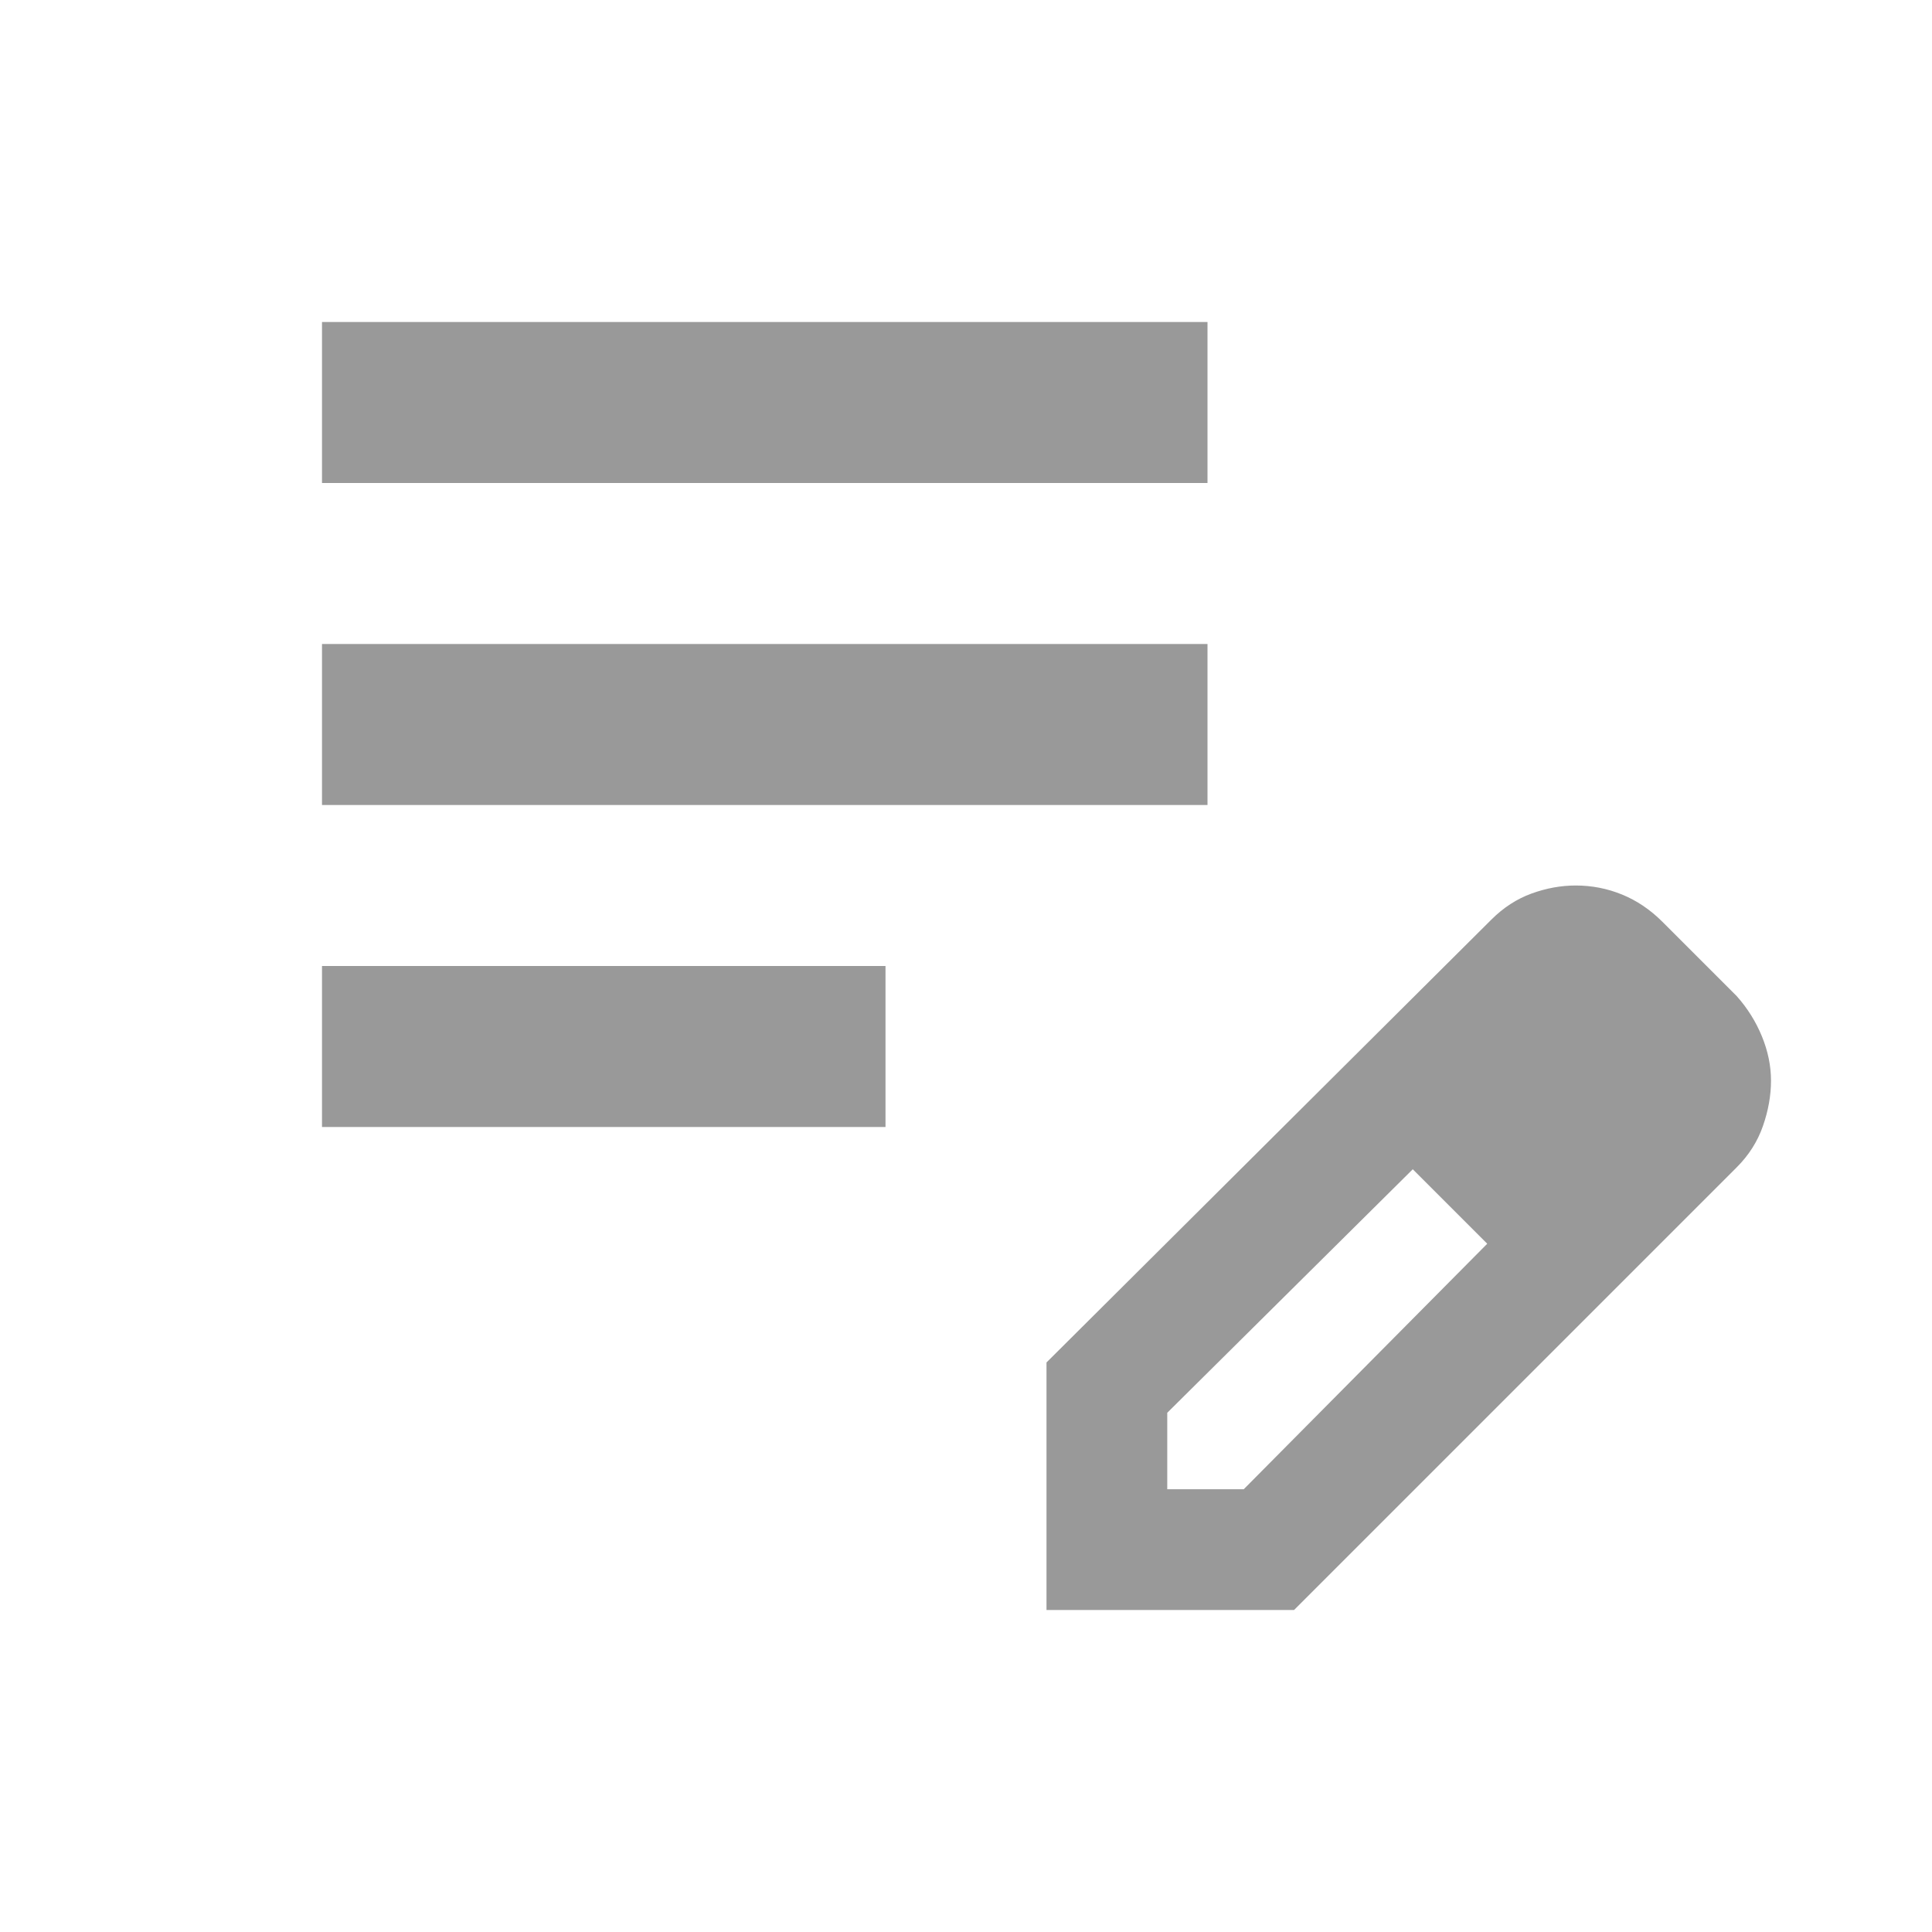
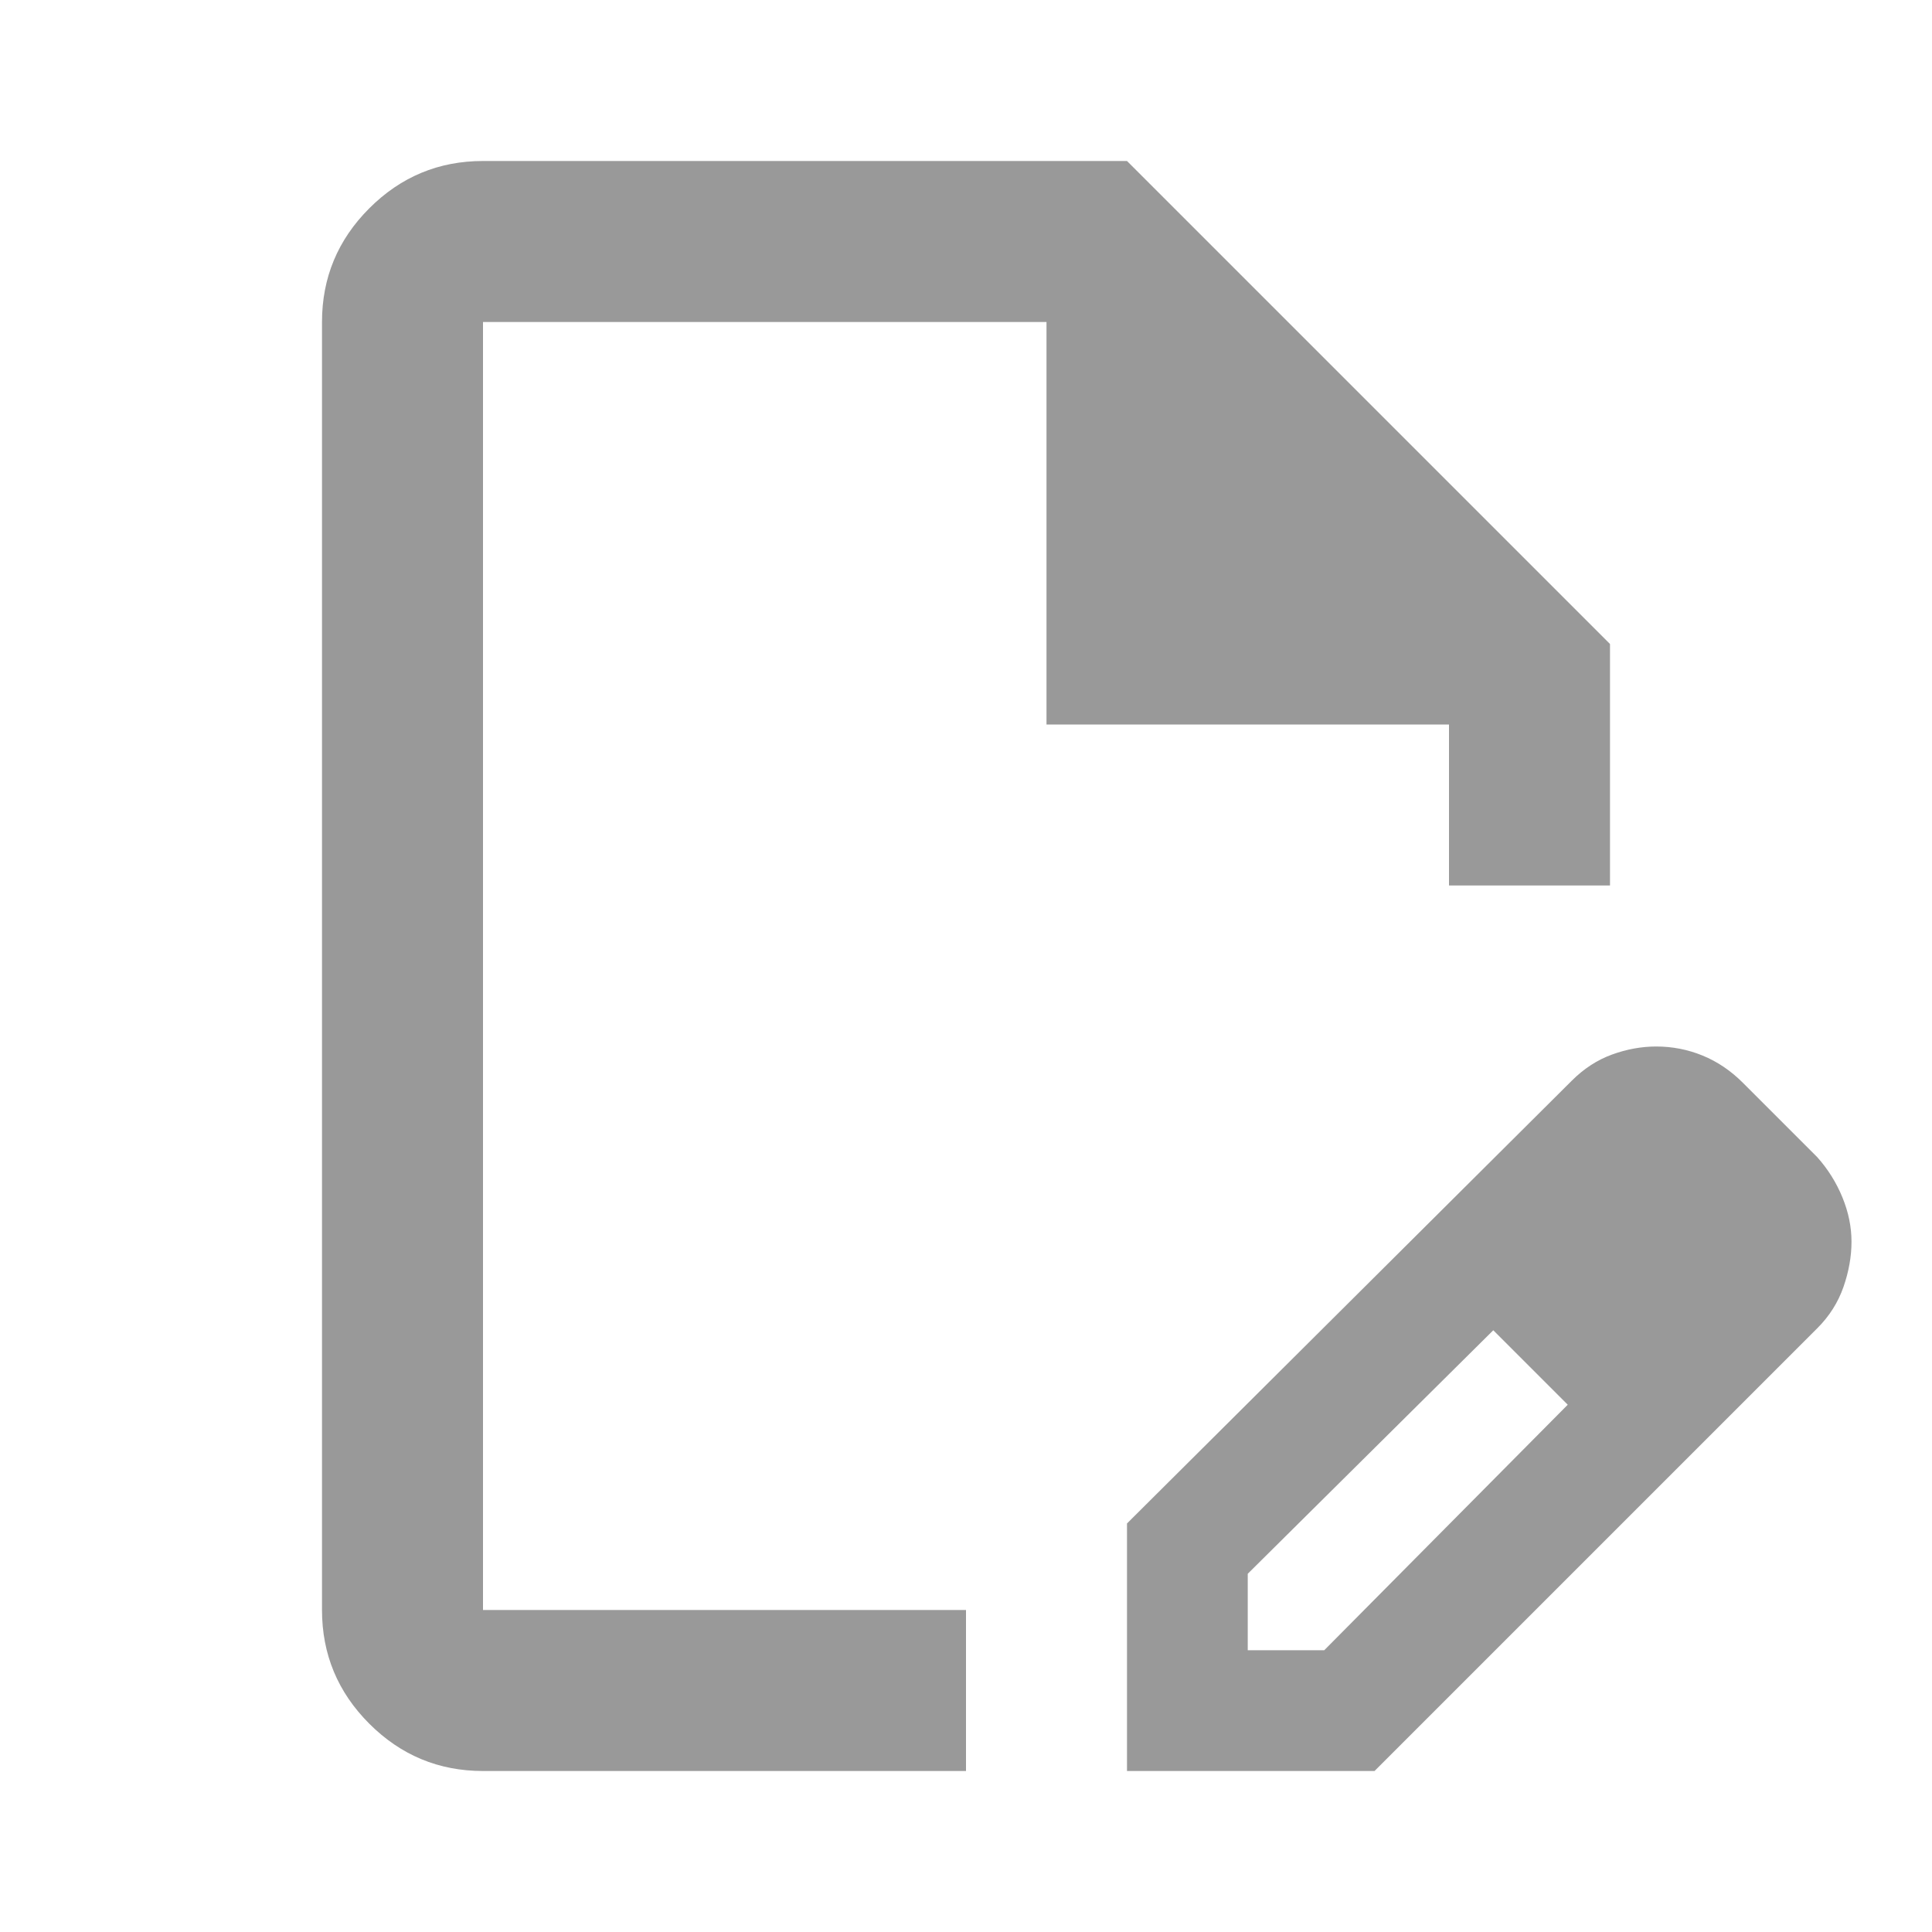
<svg xmlns="http://www.w3.org/2000/svg" height="24px" viewBox="0 -960 960 960" width="24px" fill="#999999">
-   <path d="M160-400v-80h280v80H160Zm0-160v-80h440v80H160Zm0-160v-80h440v80H160Zm360 560v-123l221-220q9-9 20-13t22-4q12 0 23 4.5t20 13.5l37 37q8 9 12.5 20t4.5 22q0 11-4 22.5T863-380L643-160H520Zm300-263-37-37 37 37ZM580-220h38l121-122-18-19-19-18-122 121v38Zm141-141-19-18 37 37-18-19Z" />
+   <path d="M560-80v-123l221-220q9-9 20-13t22-4q12 0 23 4.5t20 13.5l37 37q8 9 12.5 20t4.5 22q0 11-4 22.5T903-300L683-80H560Zm300-263-37-37 37 37ZM620-140h38l121-122-18-19-19-18-122 121v38ZM240-80q-33 0-56.5-23.5T160-160v-640q0-33 23.5-56.5T240-880h320l240 240v120h-80v-80H520v-200H240v640h240v80H240Zm280-400Zm241 199-19-18 37 37-18-19Z" />
</svg>
